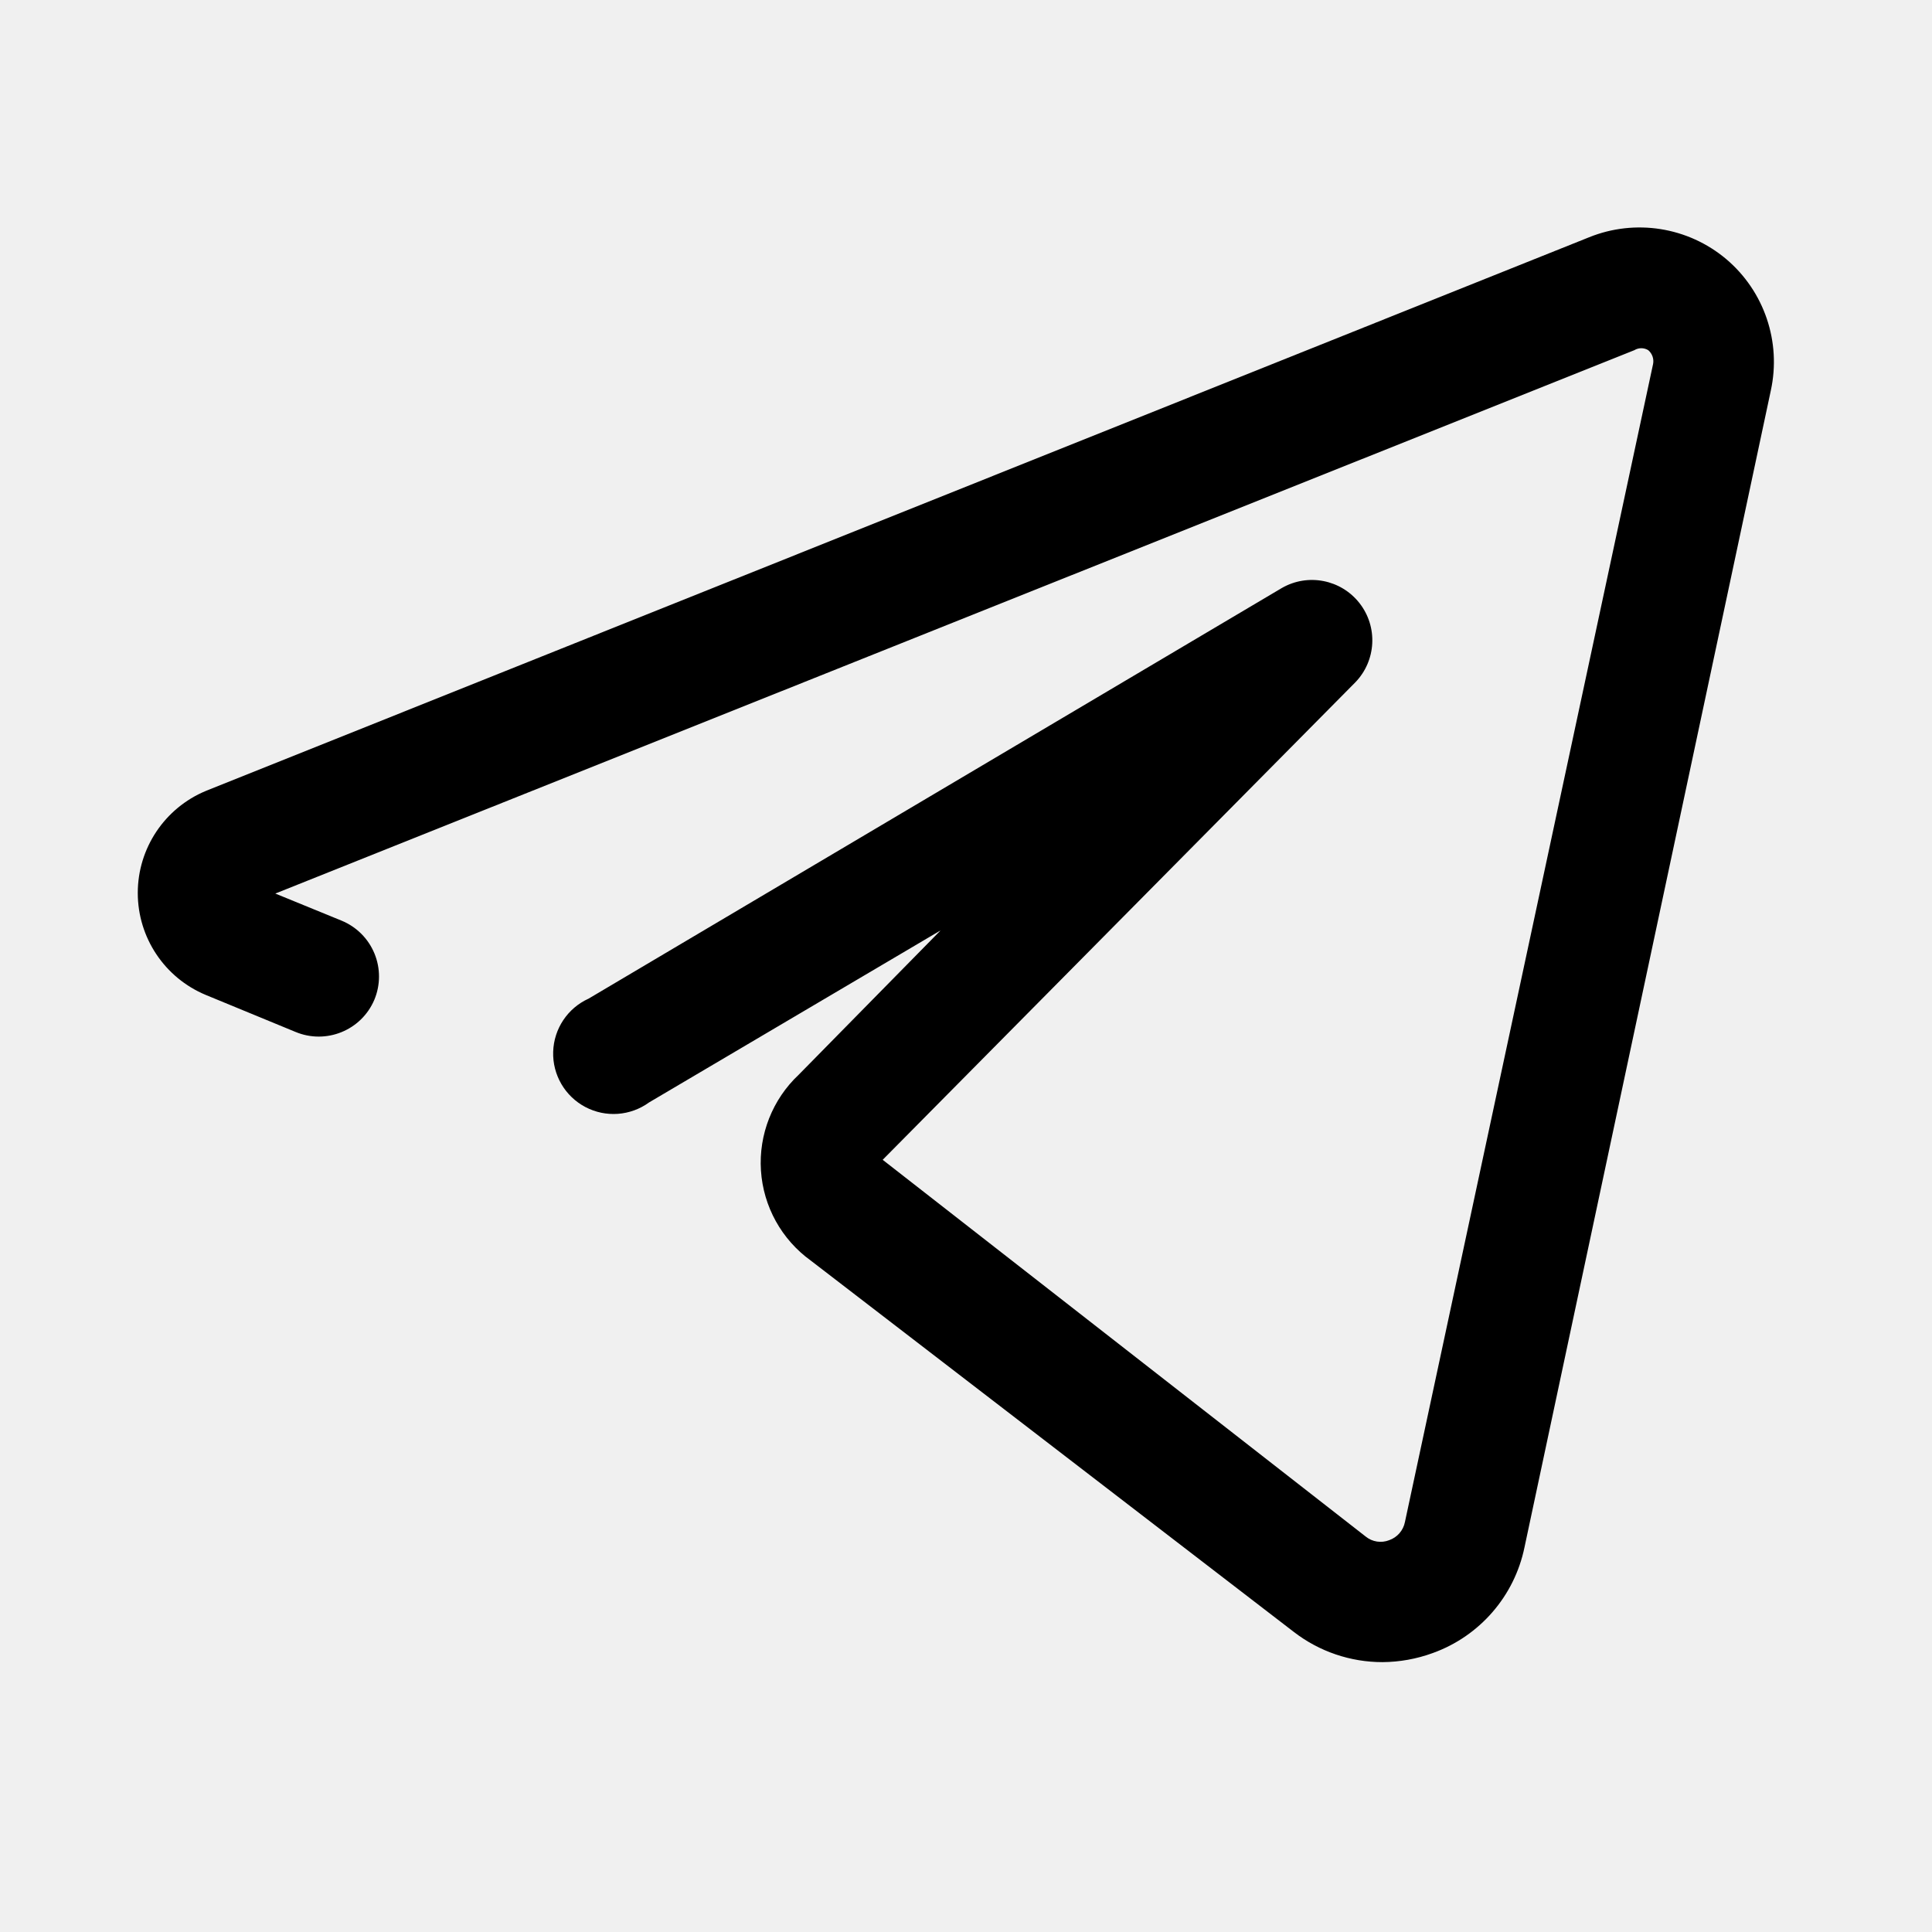
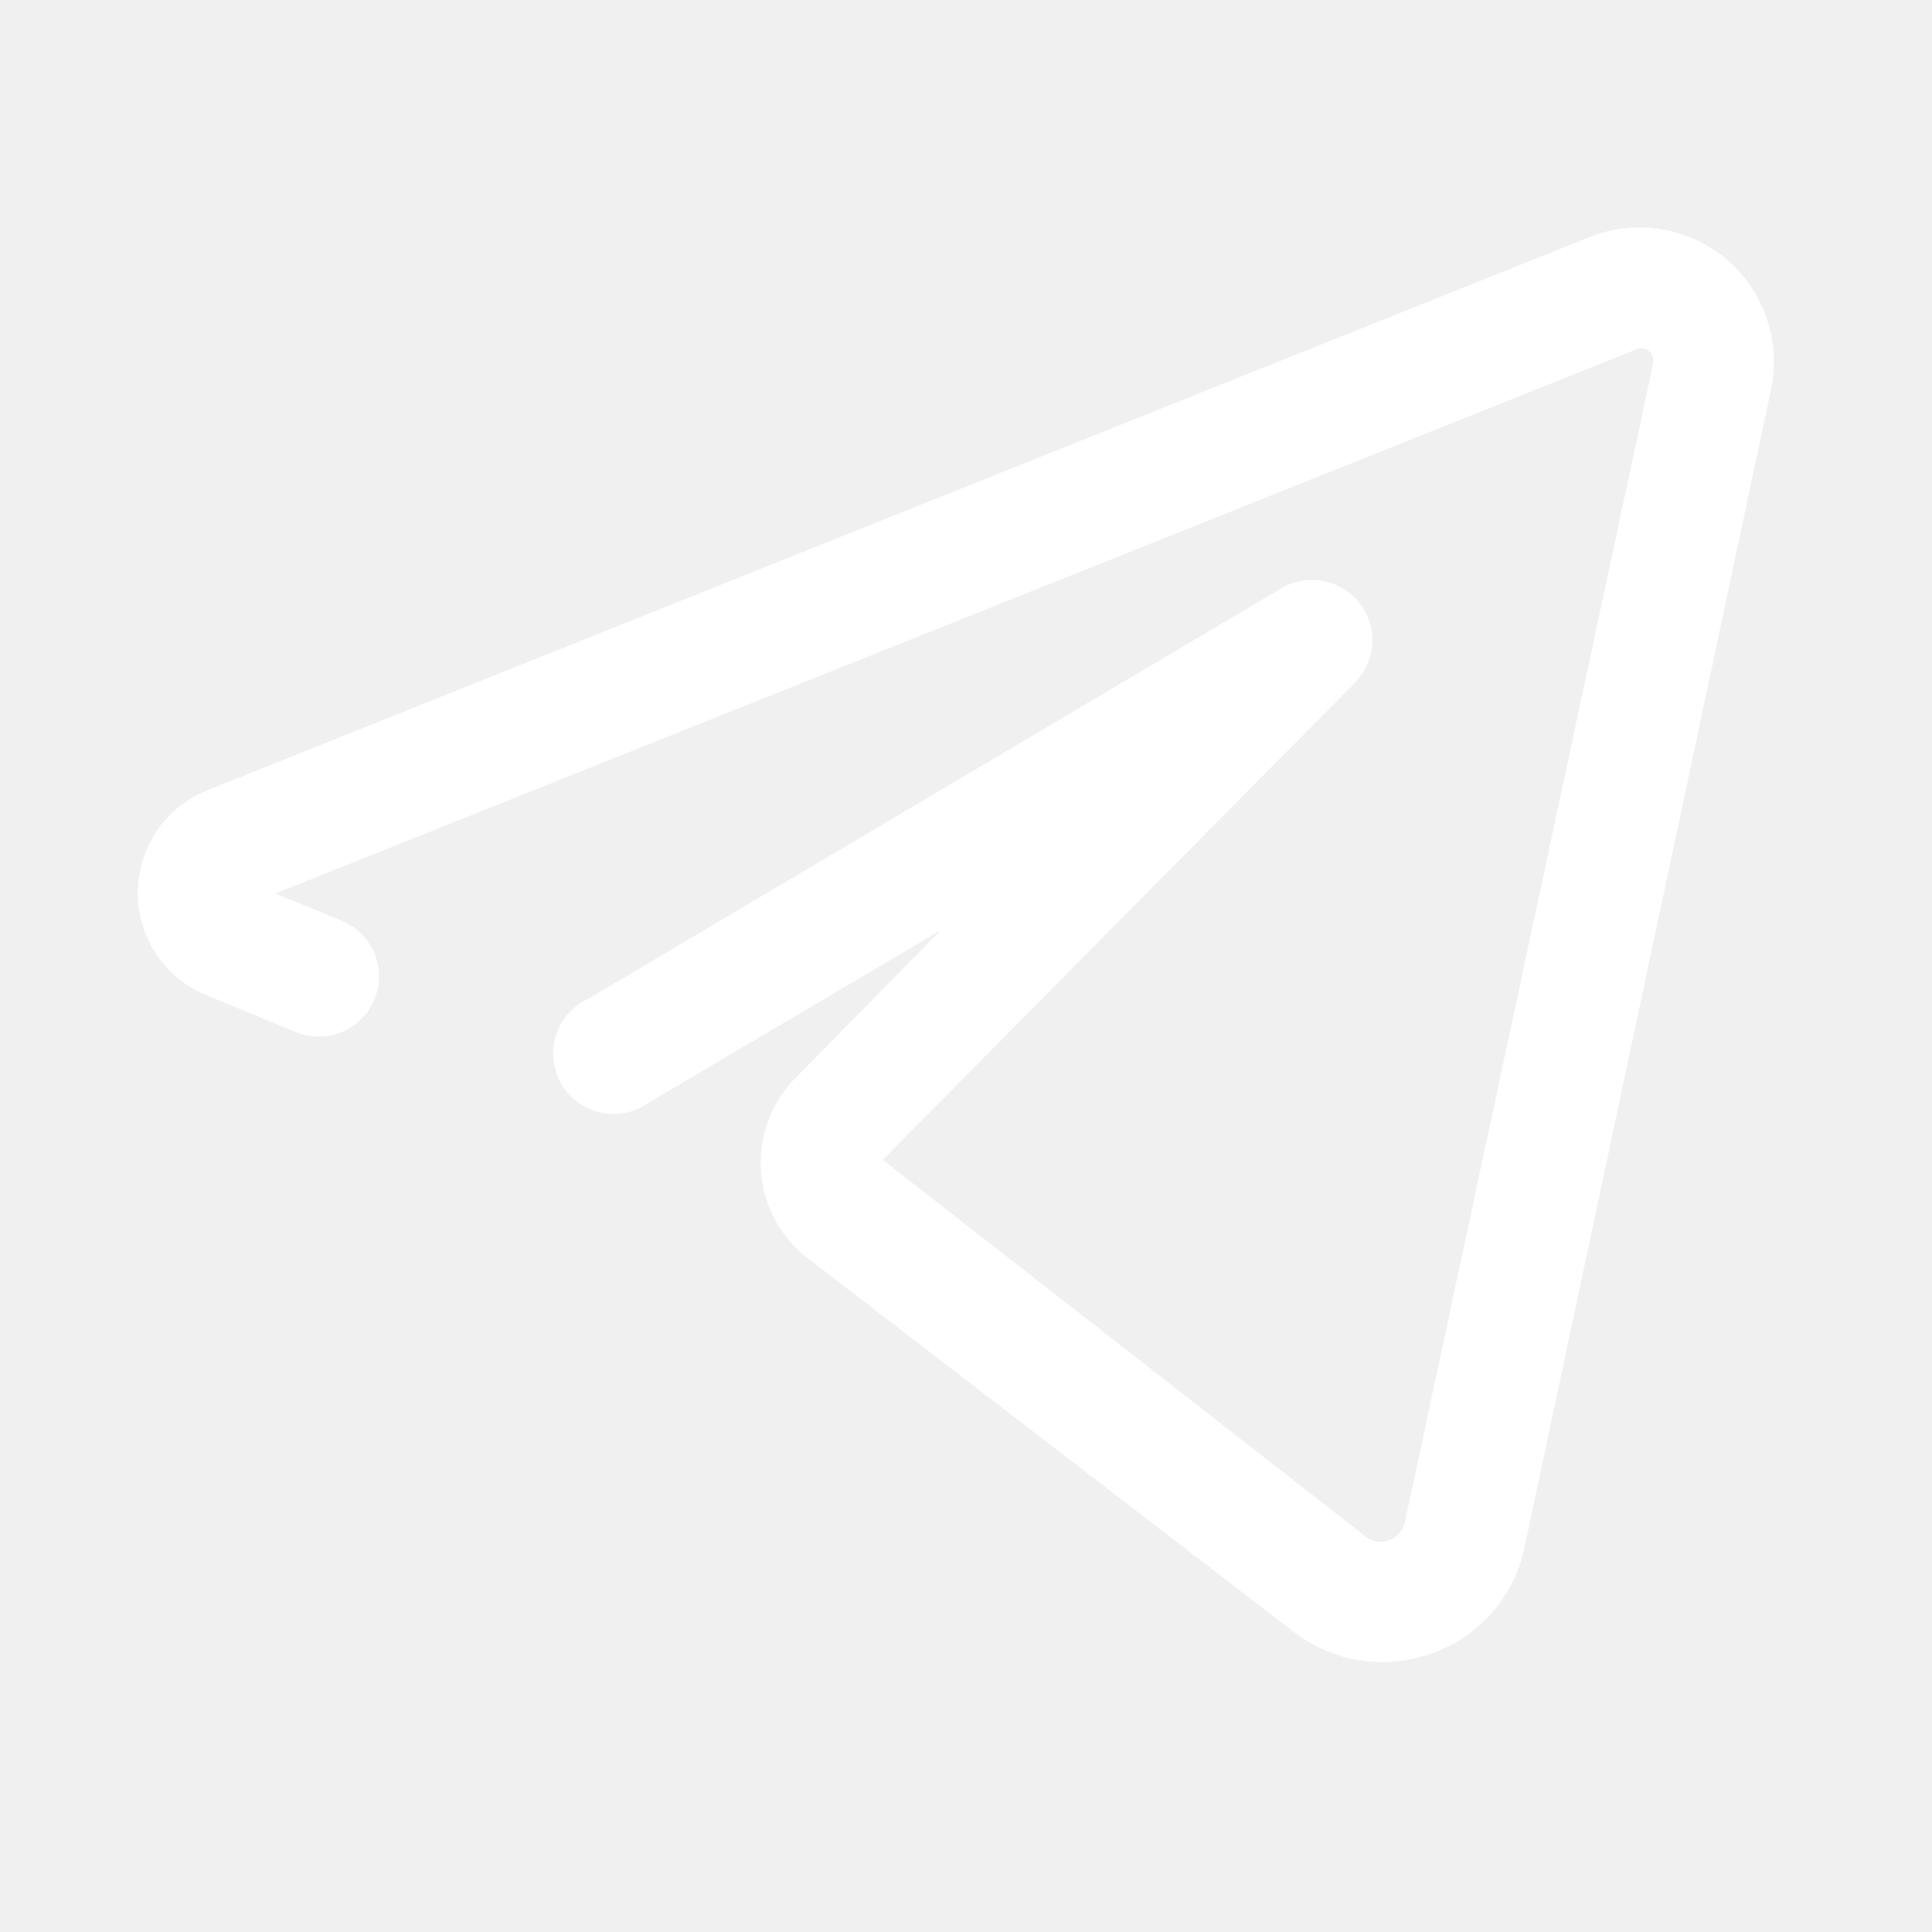
- <svg xmlns="http://www.w3.org/2000/svg" viewBox="0 0 32 32">
-   <g data-name="telegram social media network chat" id="telegram_social_media_network_chat">
-     <path d="M28.59,4.29a2.23,2.23,0,0,0-2.27-.36L3.41,13.1a1.83,1.83,0,0,0,0,3.38l1.48.61a1,1,0,0,0,1.31-.53,1,1,0,0,0-.54-1.31L4.56,14.8l22.51-9a.22.22,0,0,1,.23,0,.24.24,0,0,1,.08.23L23.27,25.21a.4.4,0,0,1-.26.3.39.39,0,0,1-.39-.06l-8-6.24,7.83-7.91a1,1,0,0,0-1.22-1.56L9.75,16.54a1,1,0,1,0,1,1.72l4.83-2.85L13.23,17.8a2,2,0,0,0,.2,3.08l8,6.15a2.4,2.4,0,0,0,1.47.5,2.47,2.47,0,0,0,.83-.15,2.37,2.37,0,0,0,1.52-1.75L29.33,6.47A2.23,2.23,0,0,0,28.59,4.29Z" />
+ <svg xmlns="http://www.w3.org/2000/svg" viewBox="0 0 32 32" version="1.1" id="svg7">
+   <defs id="defs11" />
+   <g data-name="telegram social media network chat" id="telegram_social_media_network_chat" style="fill:#ffffff;fill-opacity:1">
+     <path d="M28.59,4.29a2.23,2.23,0,0,0-2.27-.36L3.41,13.1a1.83,1.83,0,0,0,0,3.38l1.48.61a1,1,0,0,0,1.31-.53,1,1,0,0,0-.54-1.31L4.56,14.8l22.51-9a.22.22,0,0,1,.23,0,.24.24,0,0,1,.08.23L23.27,25.21a.4.4,0,0,1-.26.3.39.39,0,0,1-.39-.06l-8-6.24,7.83-7.91a1,1,0,0,0-1.22-1.56L9.75,16.54a1,1,0,1,0,1,1.72l4.83-2.85L13.23,17.8a2,2,0,0,0,.2,3.08l8,6.15a2.4,2.4,0,0,0,1.47.5,2.47,2.47,0,0,0,.83-.15,2.37,2.37,0,0,0,1.52-1.75L29.33,6.47A2.23,2.23,0,0,0,28.59,4.29Z" id="path4" style="fill:#ffffff;fill-opacity:1" />
  </g>
</svg>
